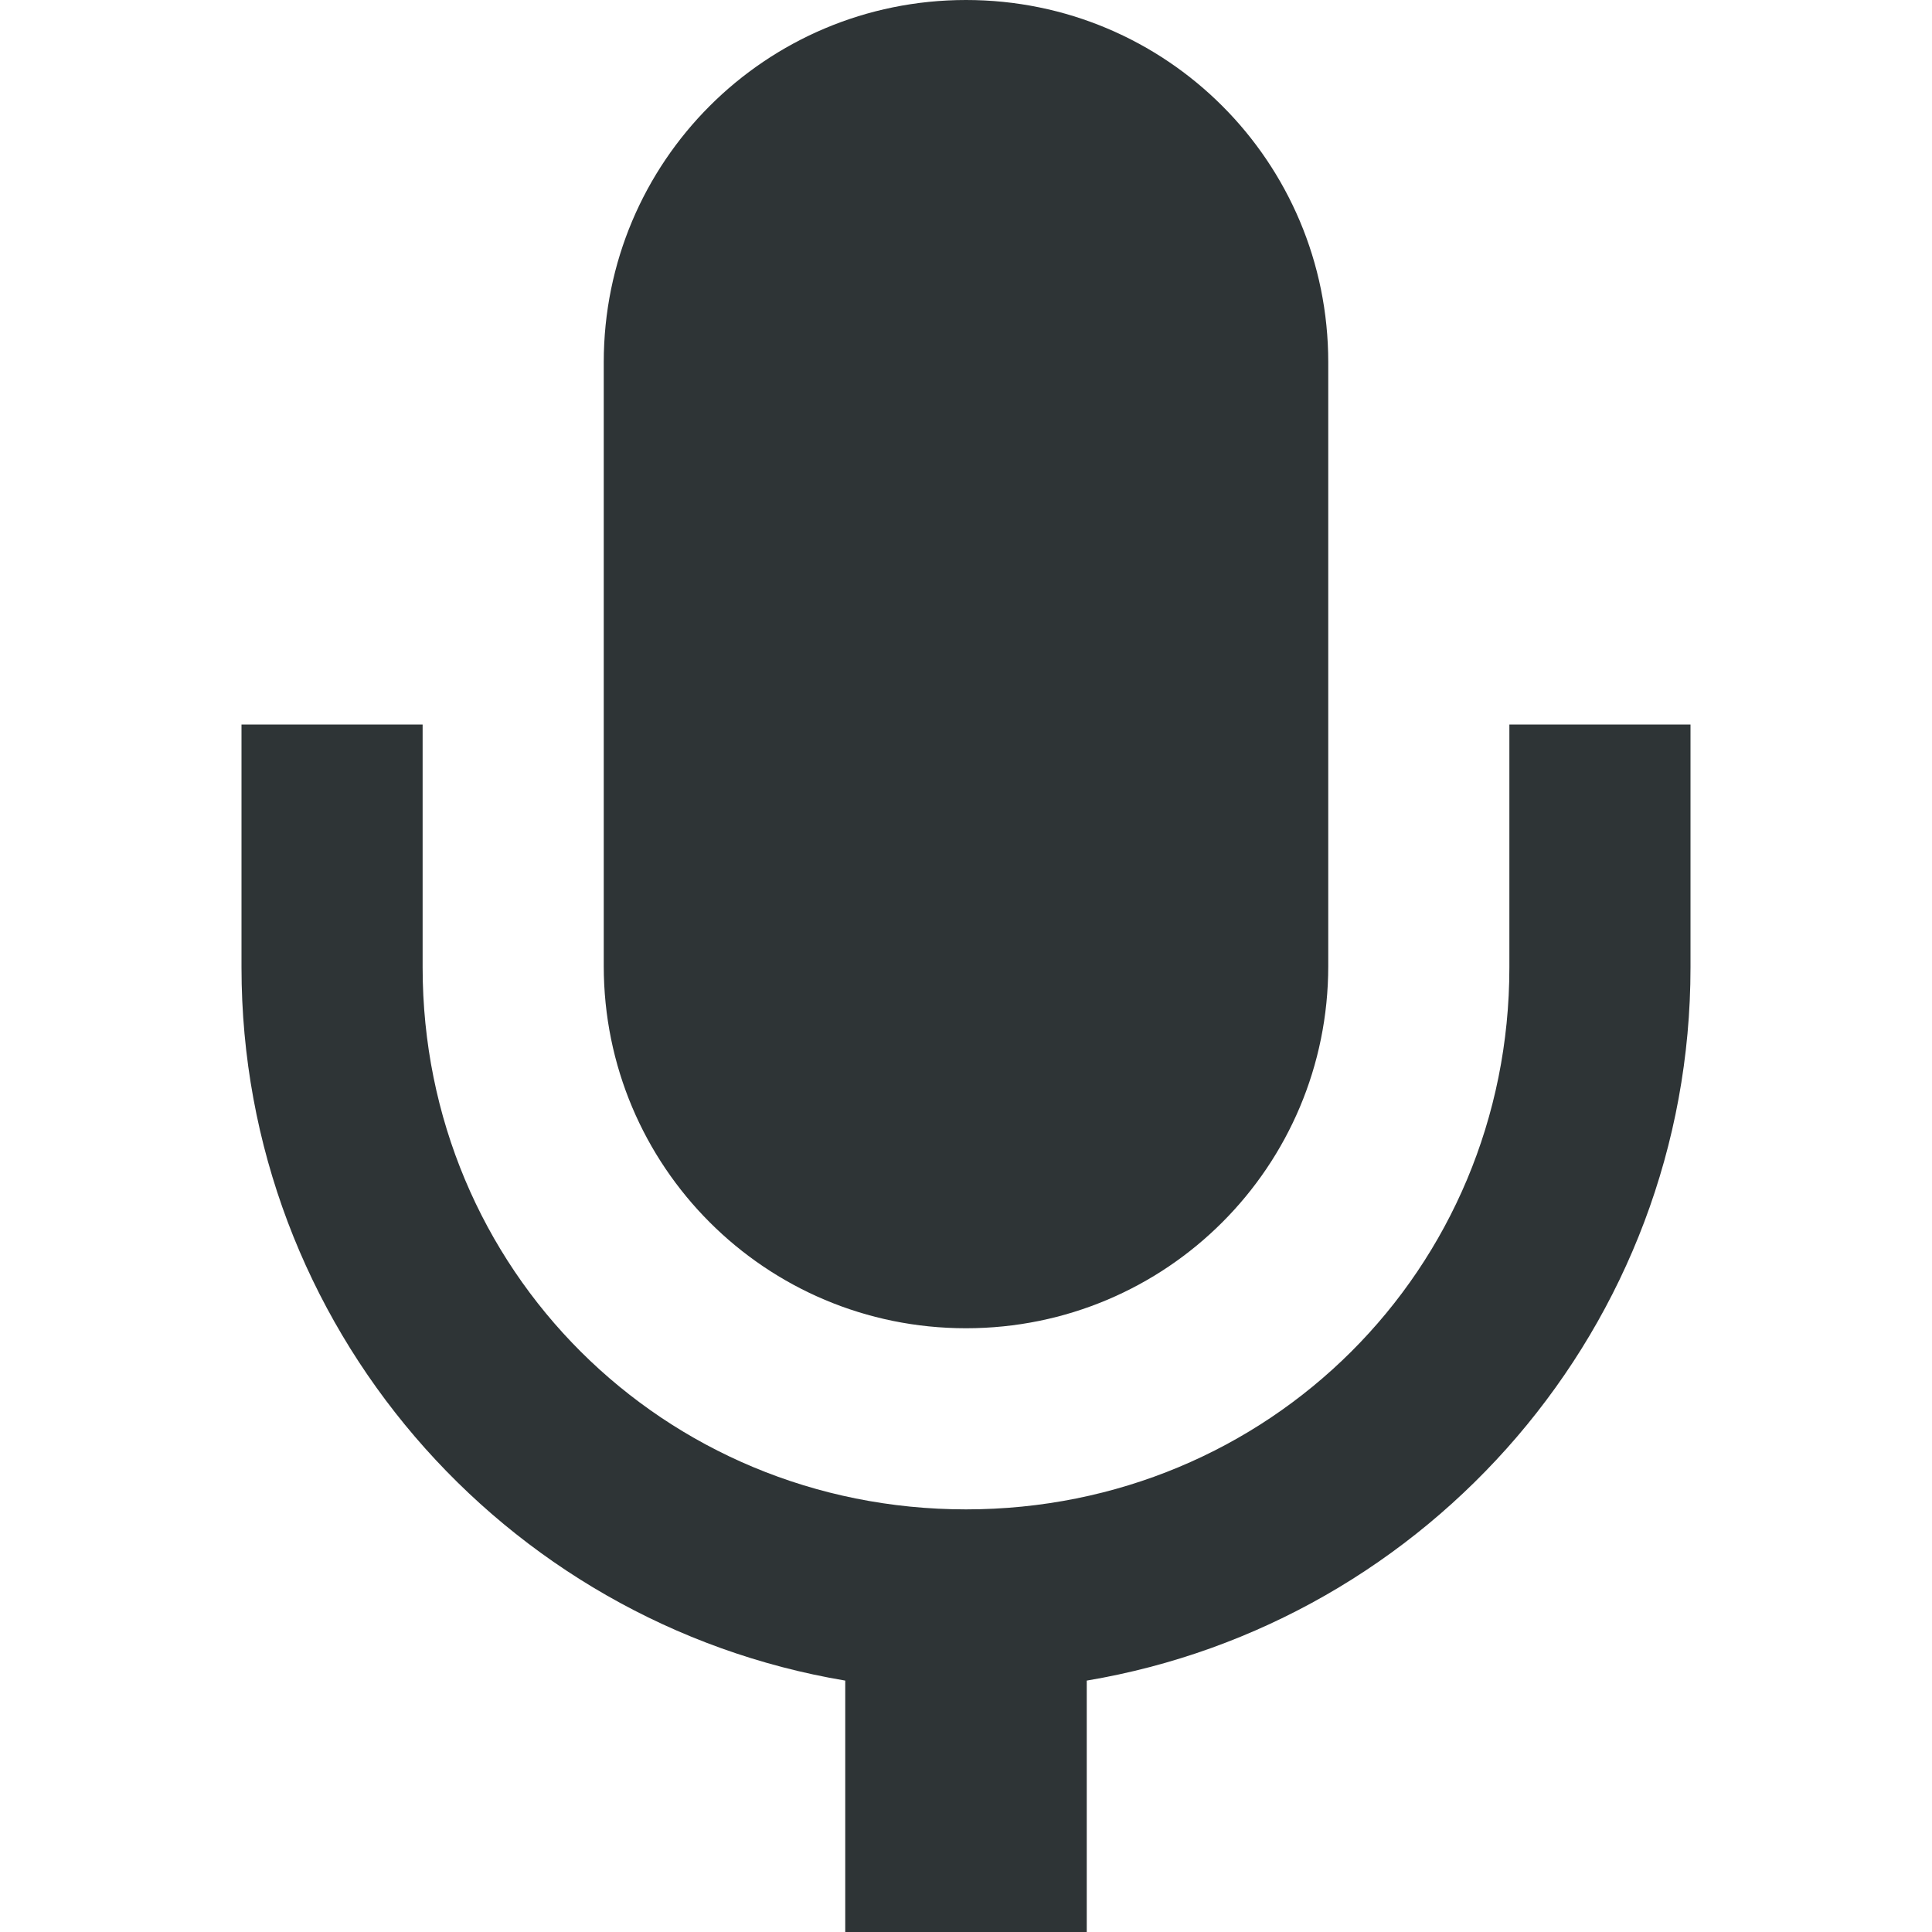
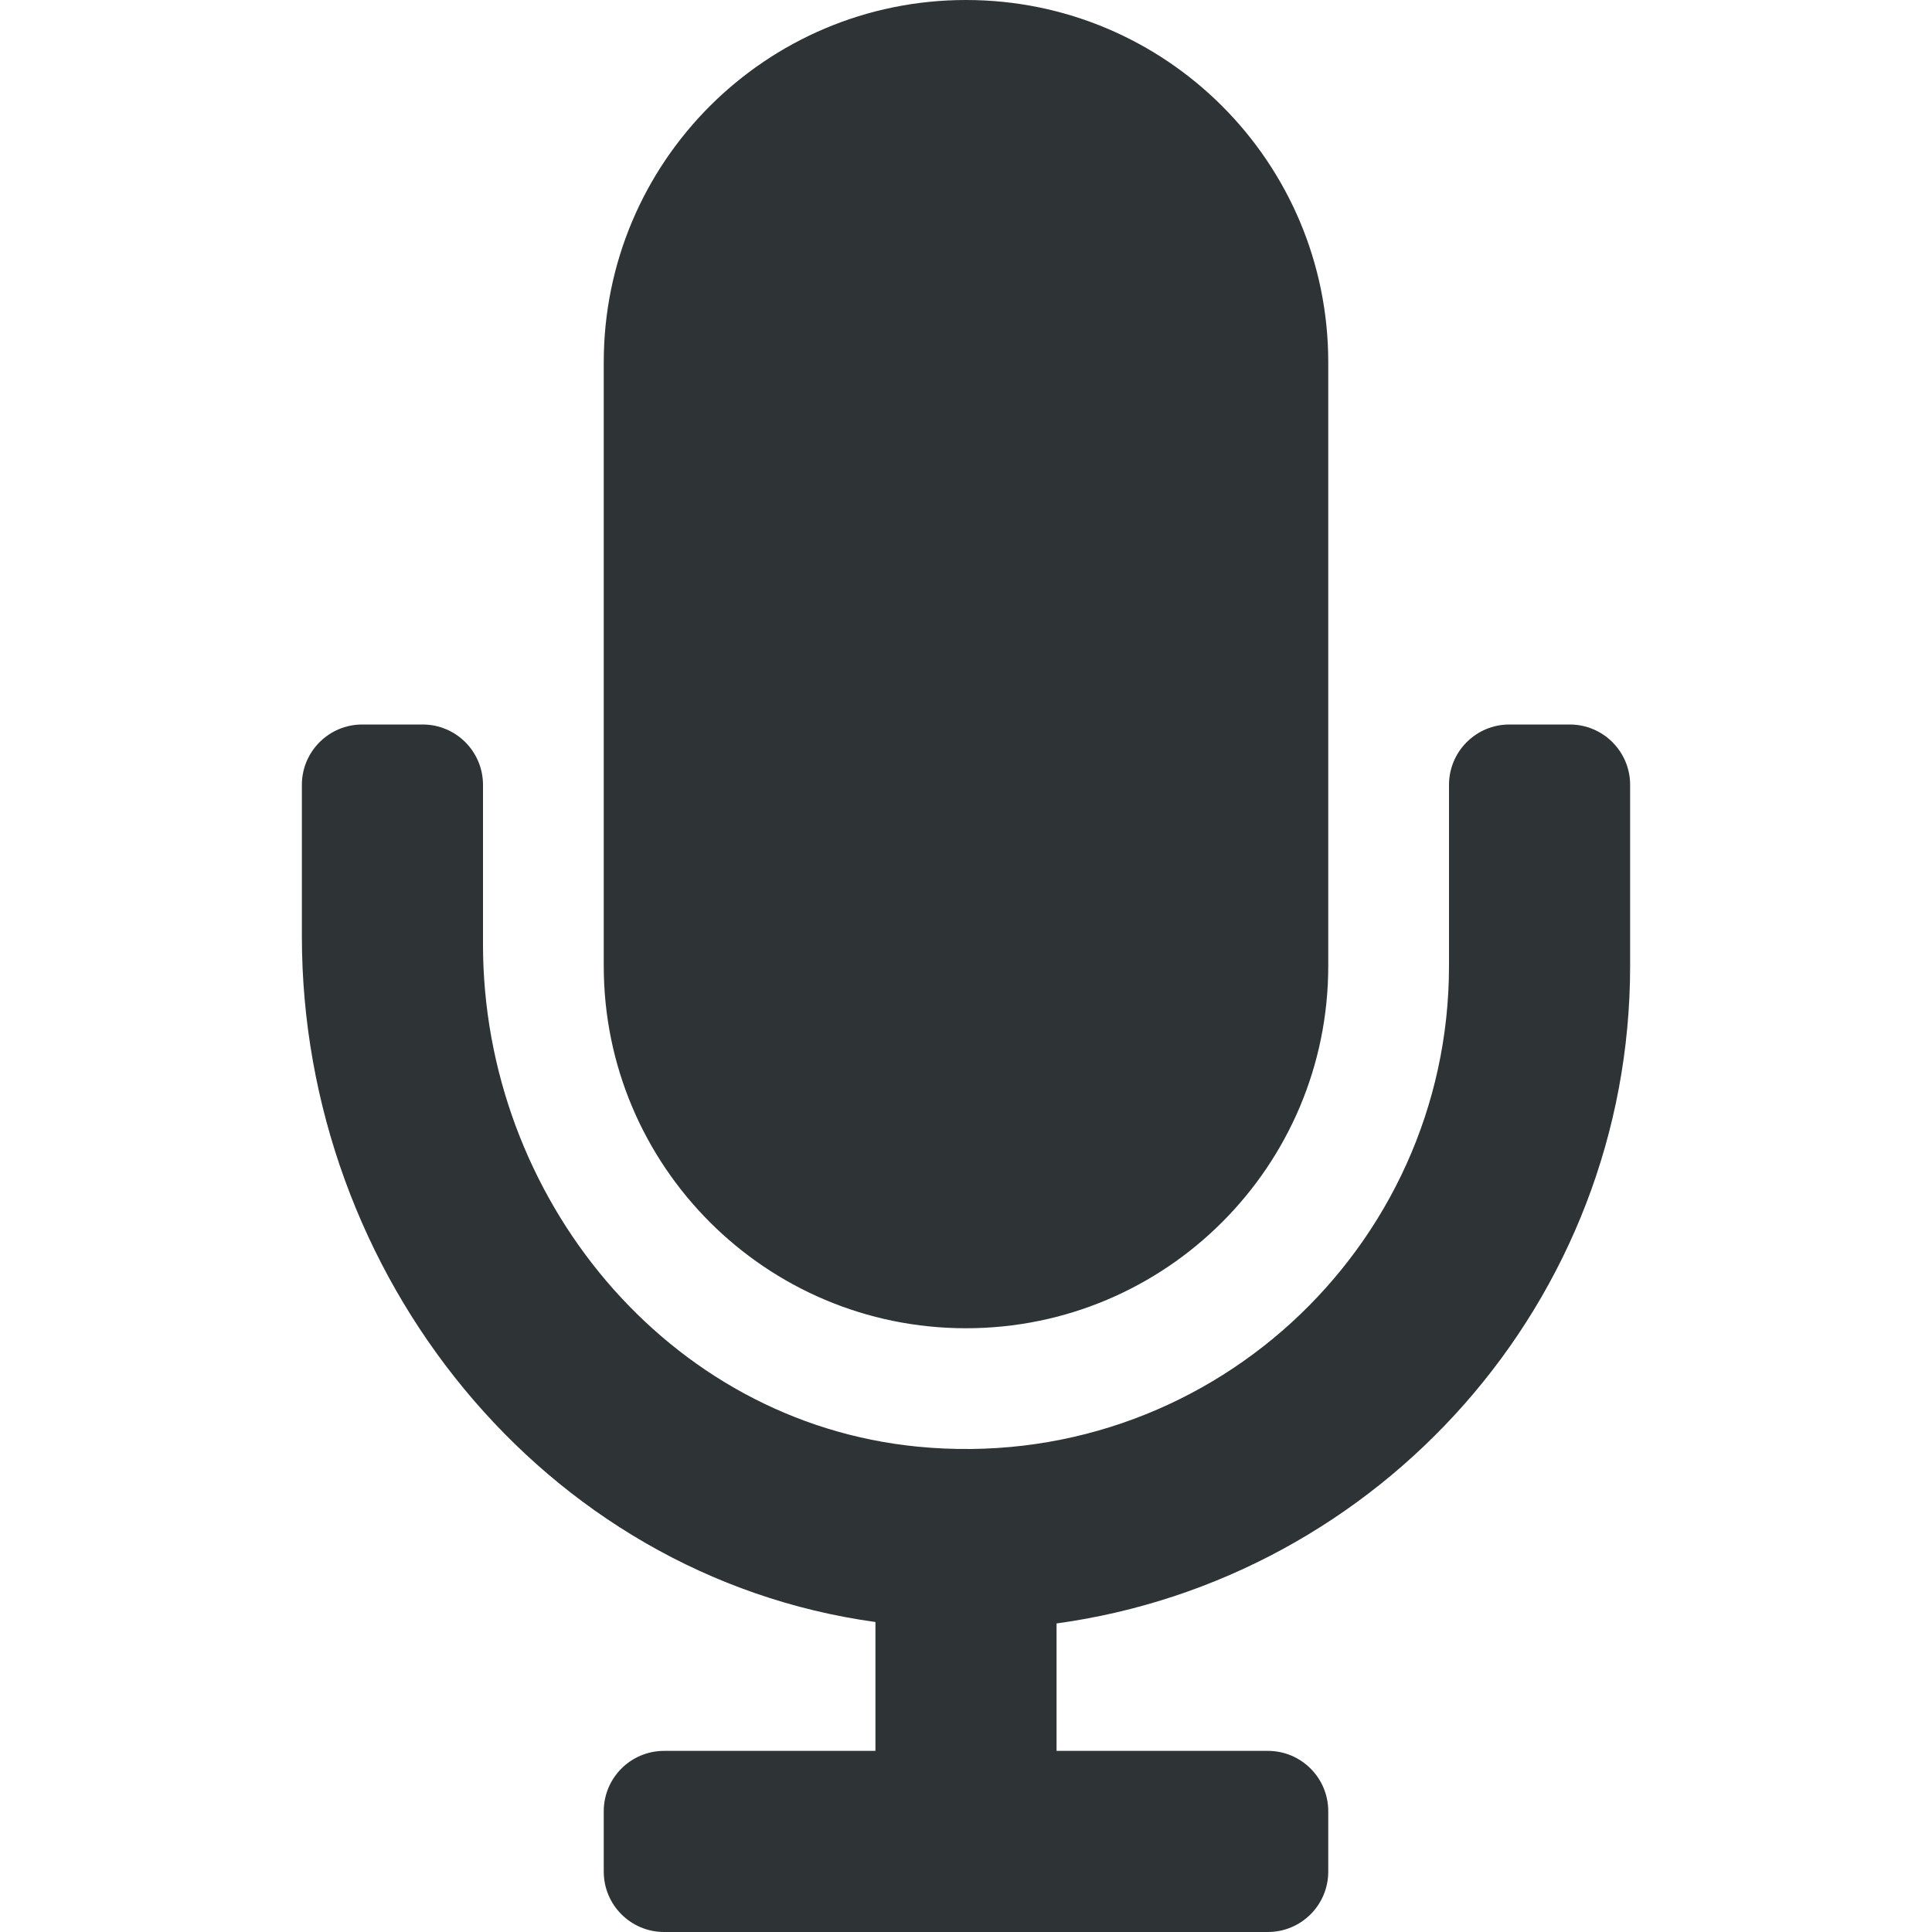
- <svg xmlns="http://www.w3.org/2000/svg" height="16px" viewBox="0 0 16 16" width="16px">
-   <path d="m 8 0 c -1.66 0 -3 1.34 -3 3 v 5 c 0 1.66 1.34 3 3 3 s 3 -1.34 3 -3 v -5 c 0 -1.66 -1.34 -3 -3 -3 z m -6 6 v 2.012 c 0 2.965 2.164 5.43 5 5.906 v 2.082 h 2 v -2.082 c 2.836 -0.477 5 -2.941 5 -5.906 v -2.012 h -1.5 v 2.012 c 0 2.5 -1.992 4.488 -4.5 4.488 s -4.5 -1.988 -4.5 -4.488 v -2.012 z m 0 0" fill="#2e3436" />
+ <svg xmlns="http://www.w3.org/2000/svg" width="16px" height="16px" viewBox="-80 0 512 512">
+   <path d="M176 352c53.02 0 96-42.98 96-96V96c0-53.02-42.98-96-96-96S80 42.98 80 96v160c0 53.02 42.98 96 96 96zm160-160h-16c-8.84 0-16 7.16-16 16v48c0 74.8-64.49 134.82-140.79 127.38C96.71 376.89 48 317.11 48 250.3V208c0-8.84-7.16-16-16-16H16c-8.84 0-16 7.16-16 16v40.16c0 89.64 63.97 169.55 152 181.69V464H96c-8.84 0-16 7.16-16 16v16c0 8.84 7.16 16 16 16h160c8.84 0 16-7.16 16-16v-16c0-8.84-7.16-16-16-16h-56v-33.77C285.71 418.47 352 344.9 352 256v-48c0-8.84-7.16-16-16-16z" fill="#2e3436" />
</svg>
